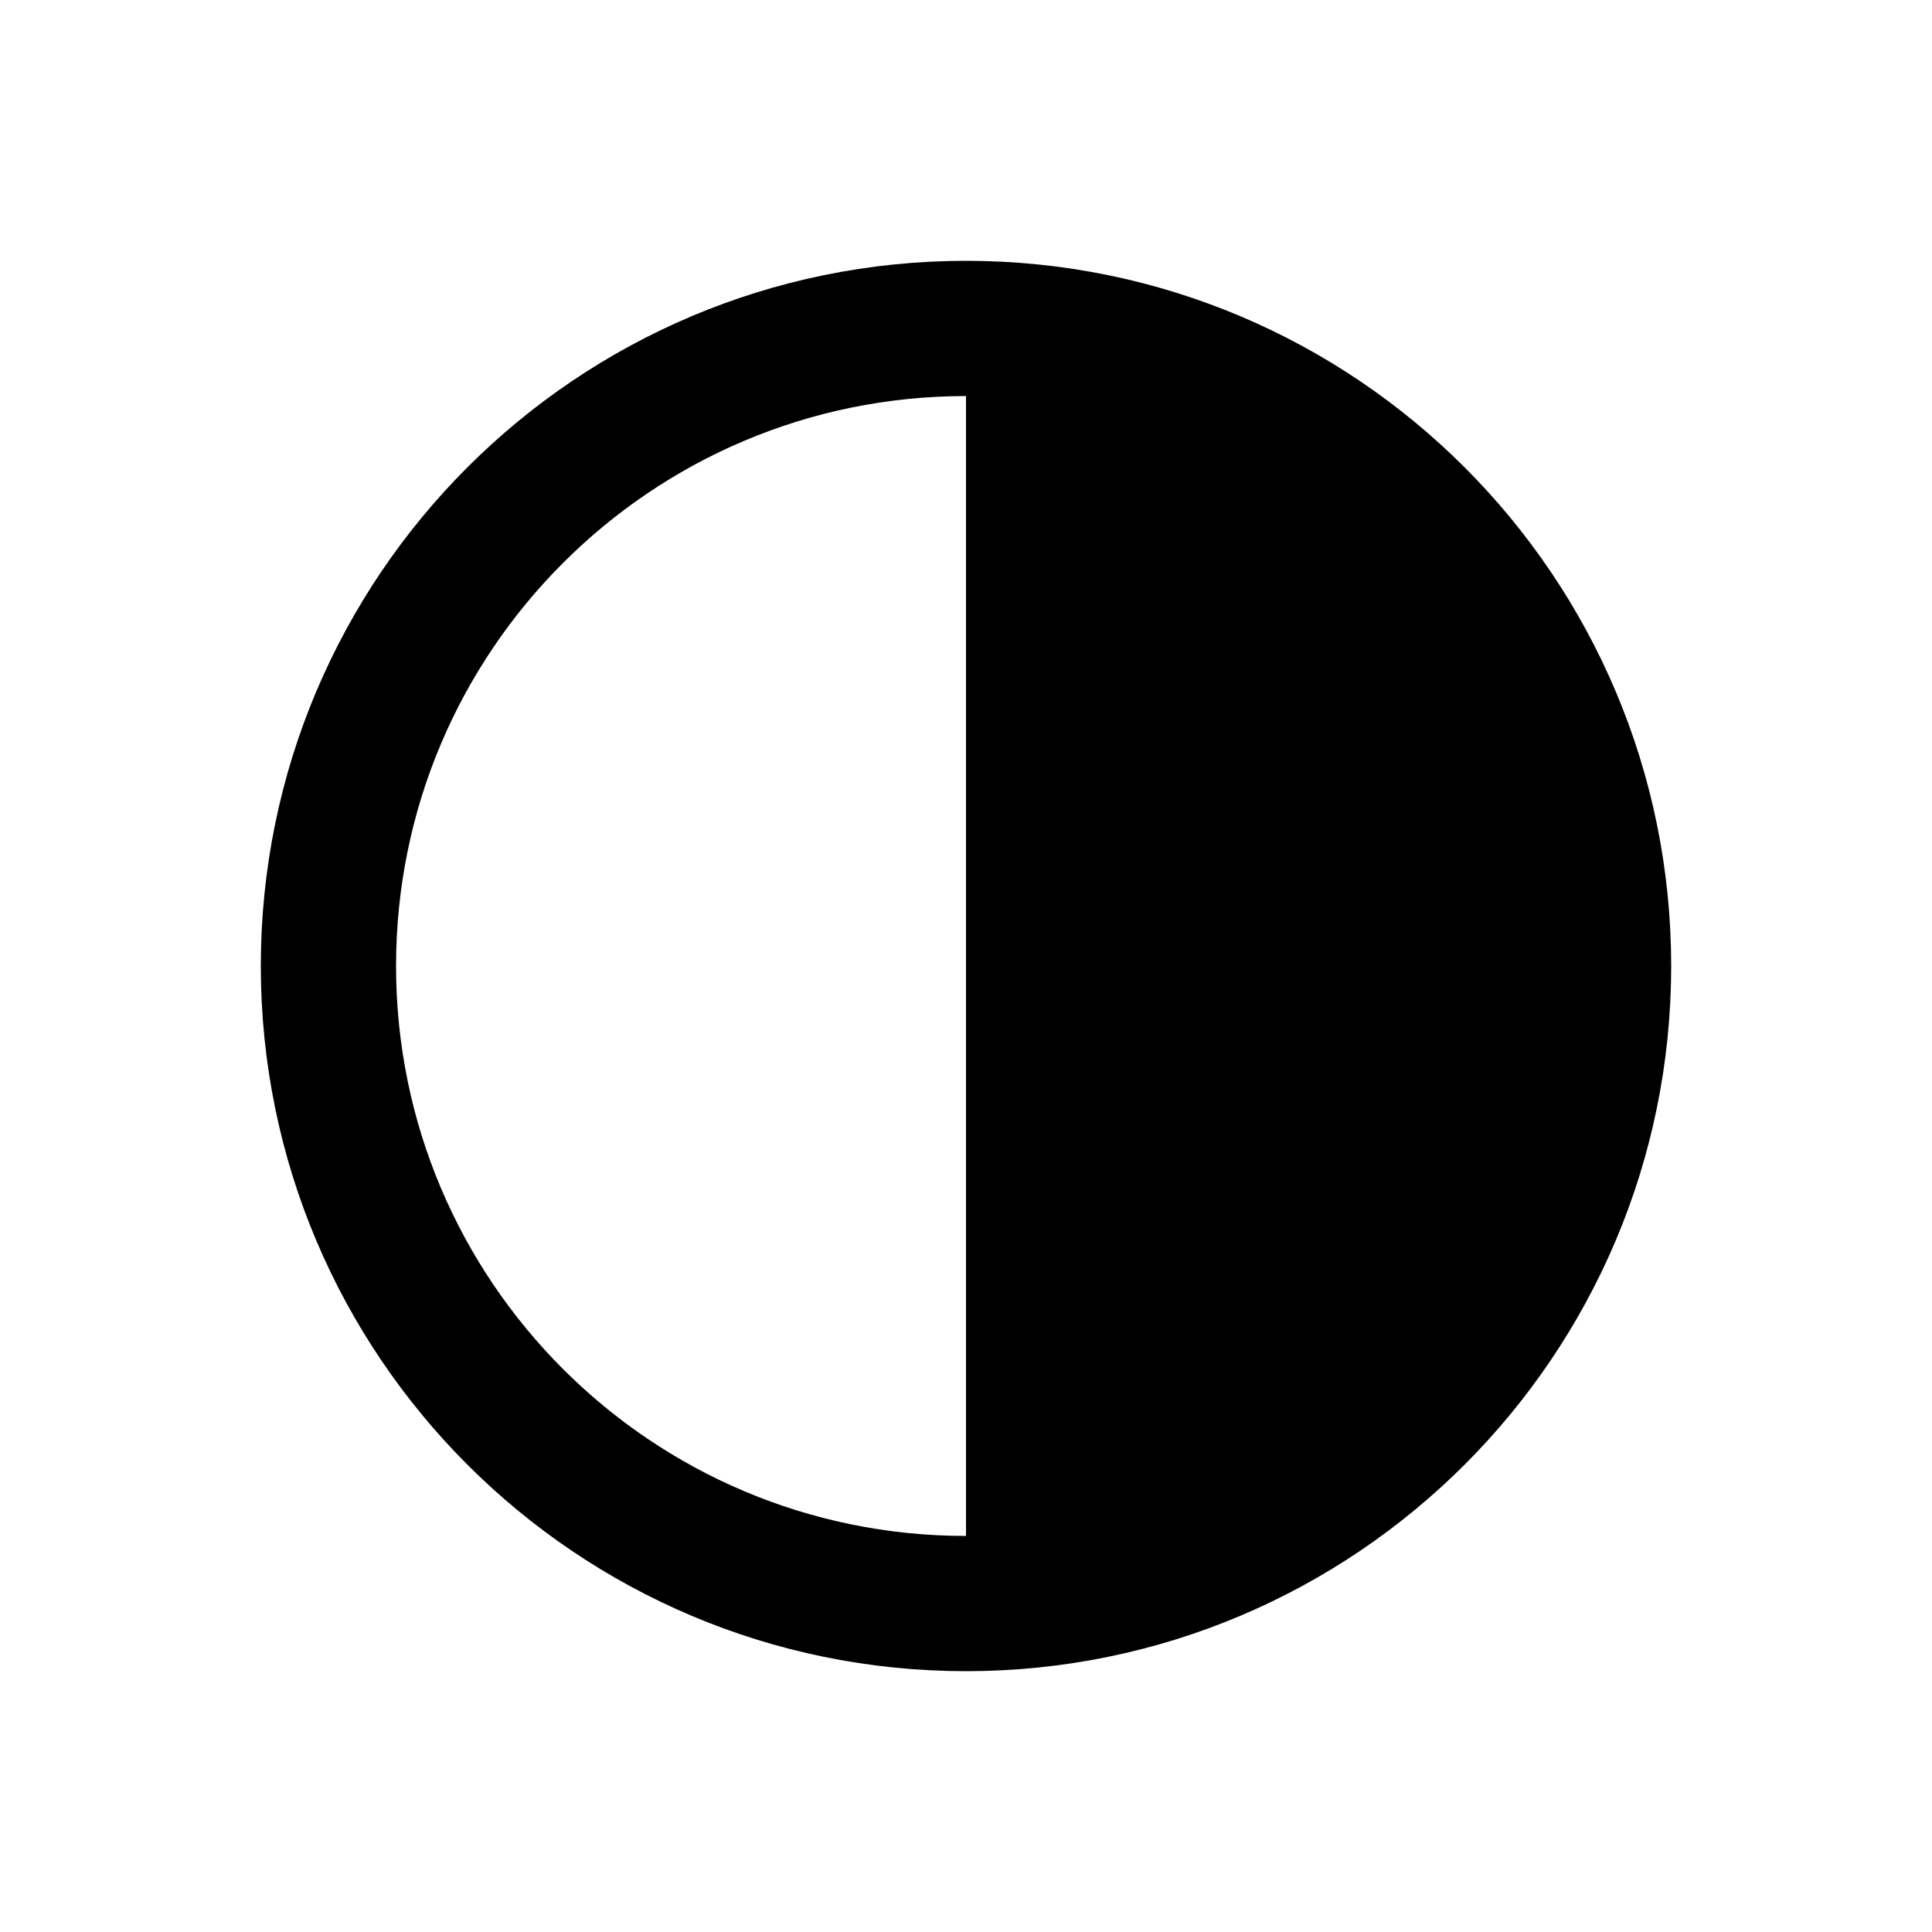
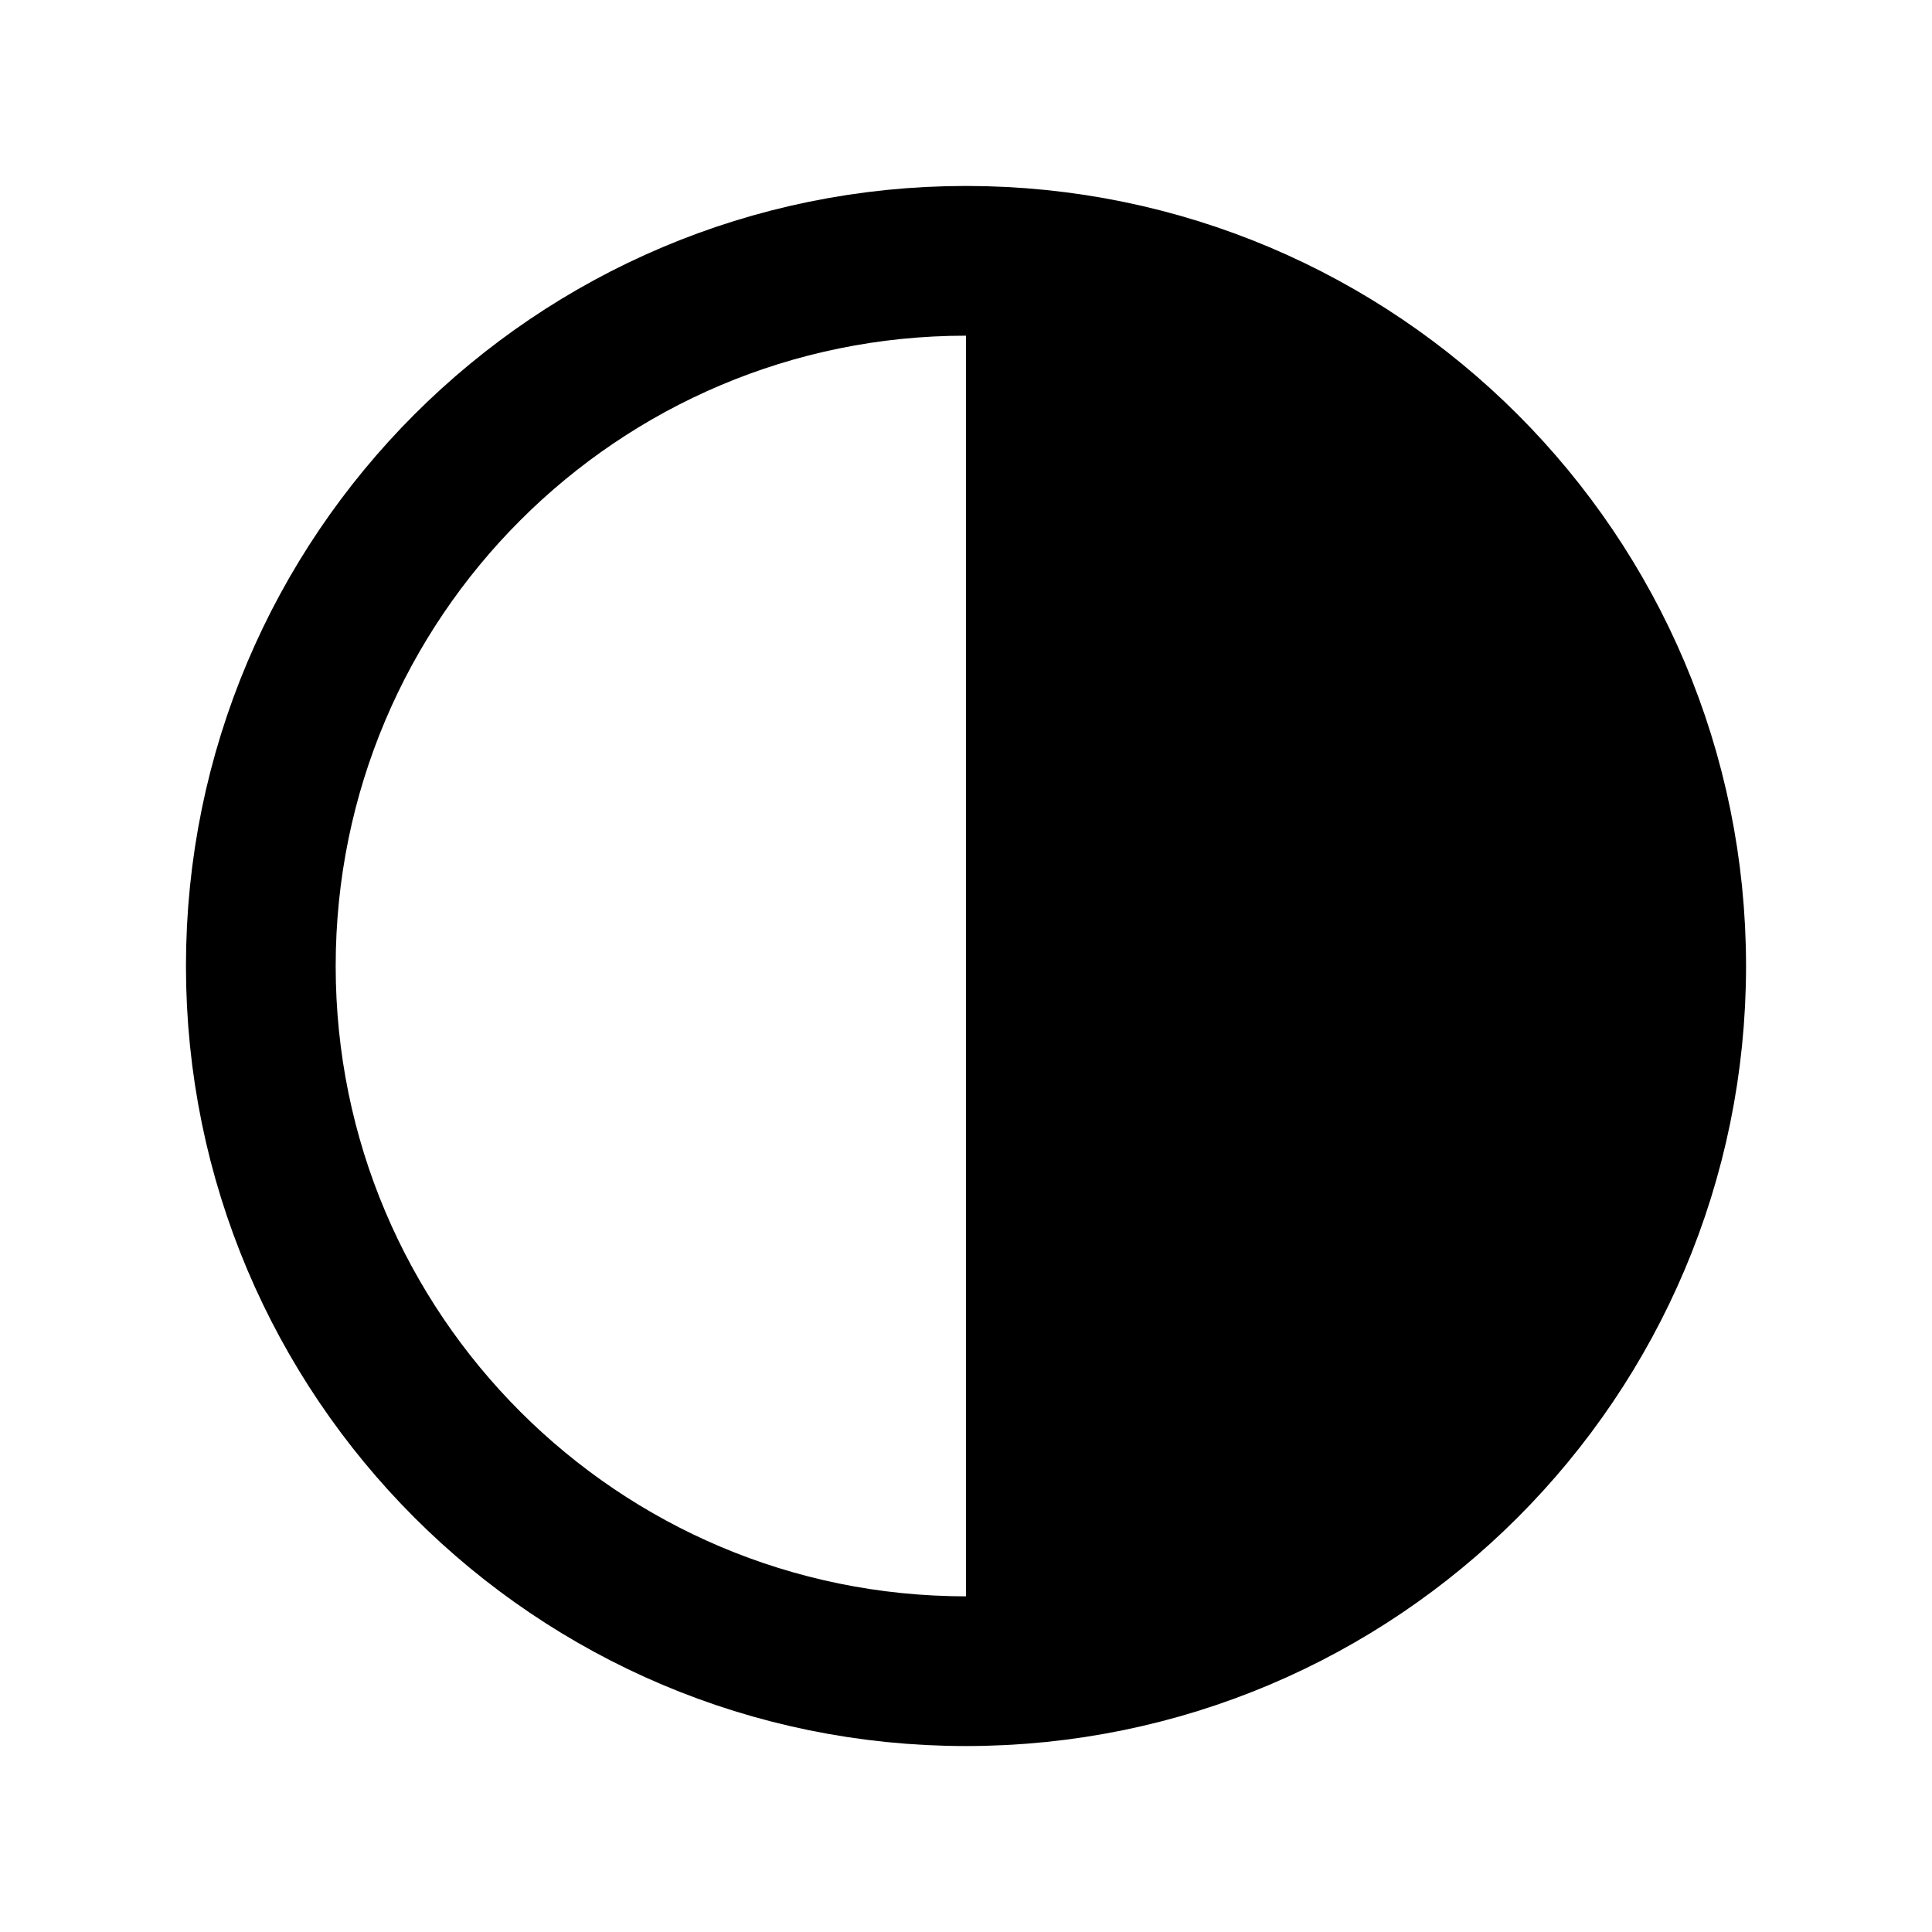
- <svg xmlns="http://www.w3.org/2000/svg" width="20" height="20" viewBox="0 0 20 20" fill="none">
-   <circle cx="10" cy="10" r="6.6" stroke="black" stroke-width="1.4" />
-   <path d="M10 3.4a6.6 6.6 0 0 1 0 13.2Z" fill="black" />
+ <svg xmlns="http://www.w3.org/2000/svg" viewBox="0 0 20 20" fill="none" stroke="currentColor" stroke-width="1.55" stroke-linecap="round" stroke-linejoin="round">
+   <circle cx="10" cy="10" r="7.3" />
+   <path d="M10 2.7a7.3 7.3 0 0 1 0 14.6Z" fill="currentColor" stroke="none" />
</svg>
